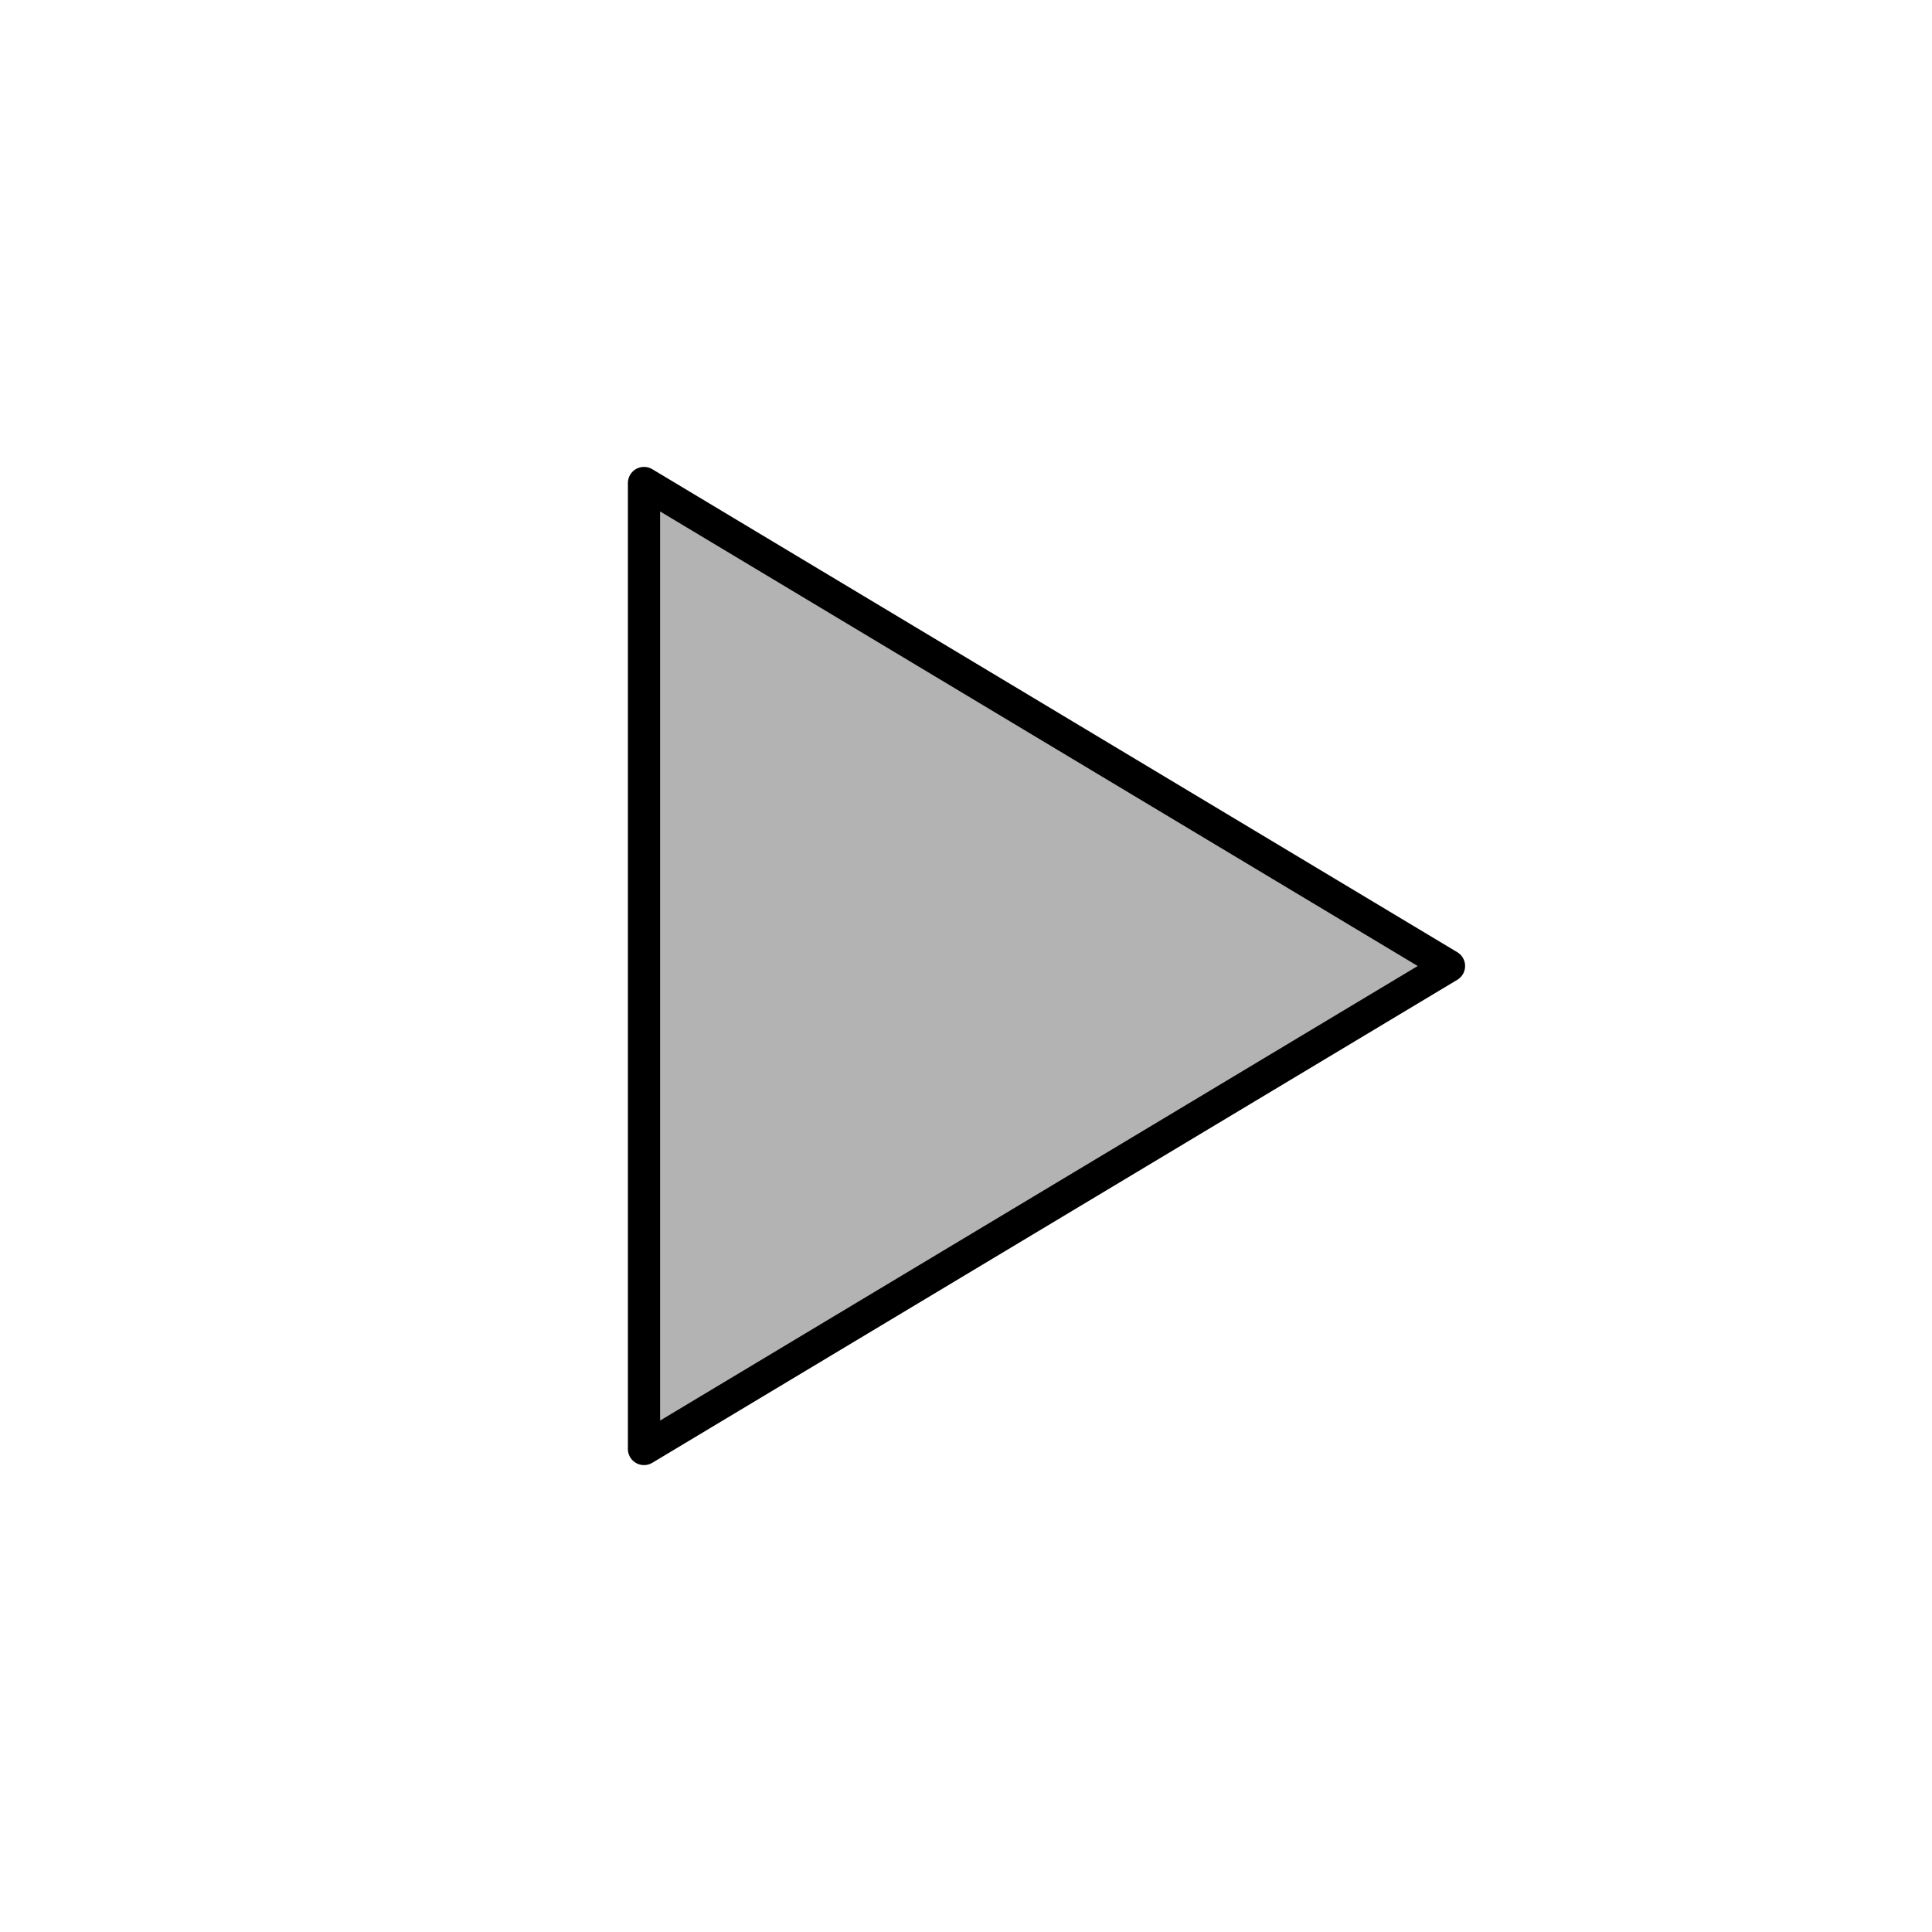
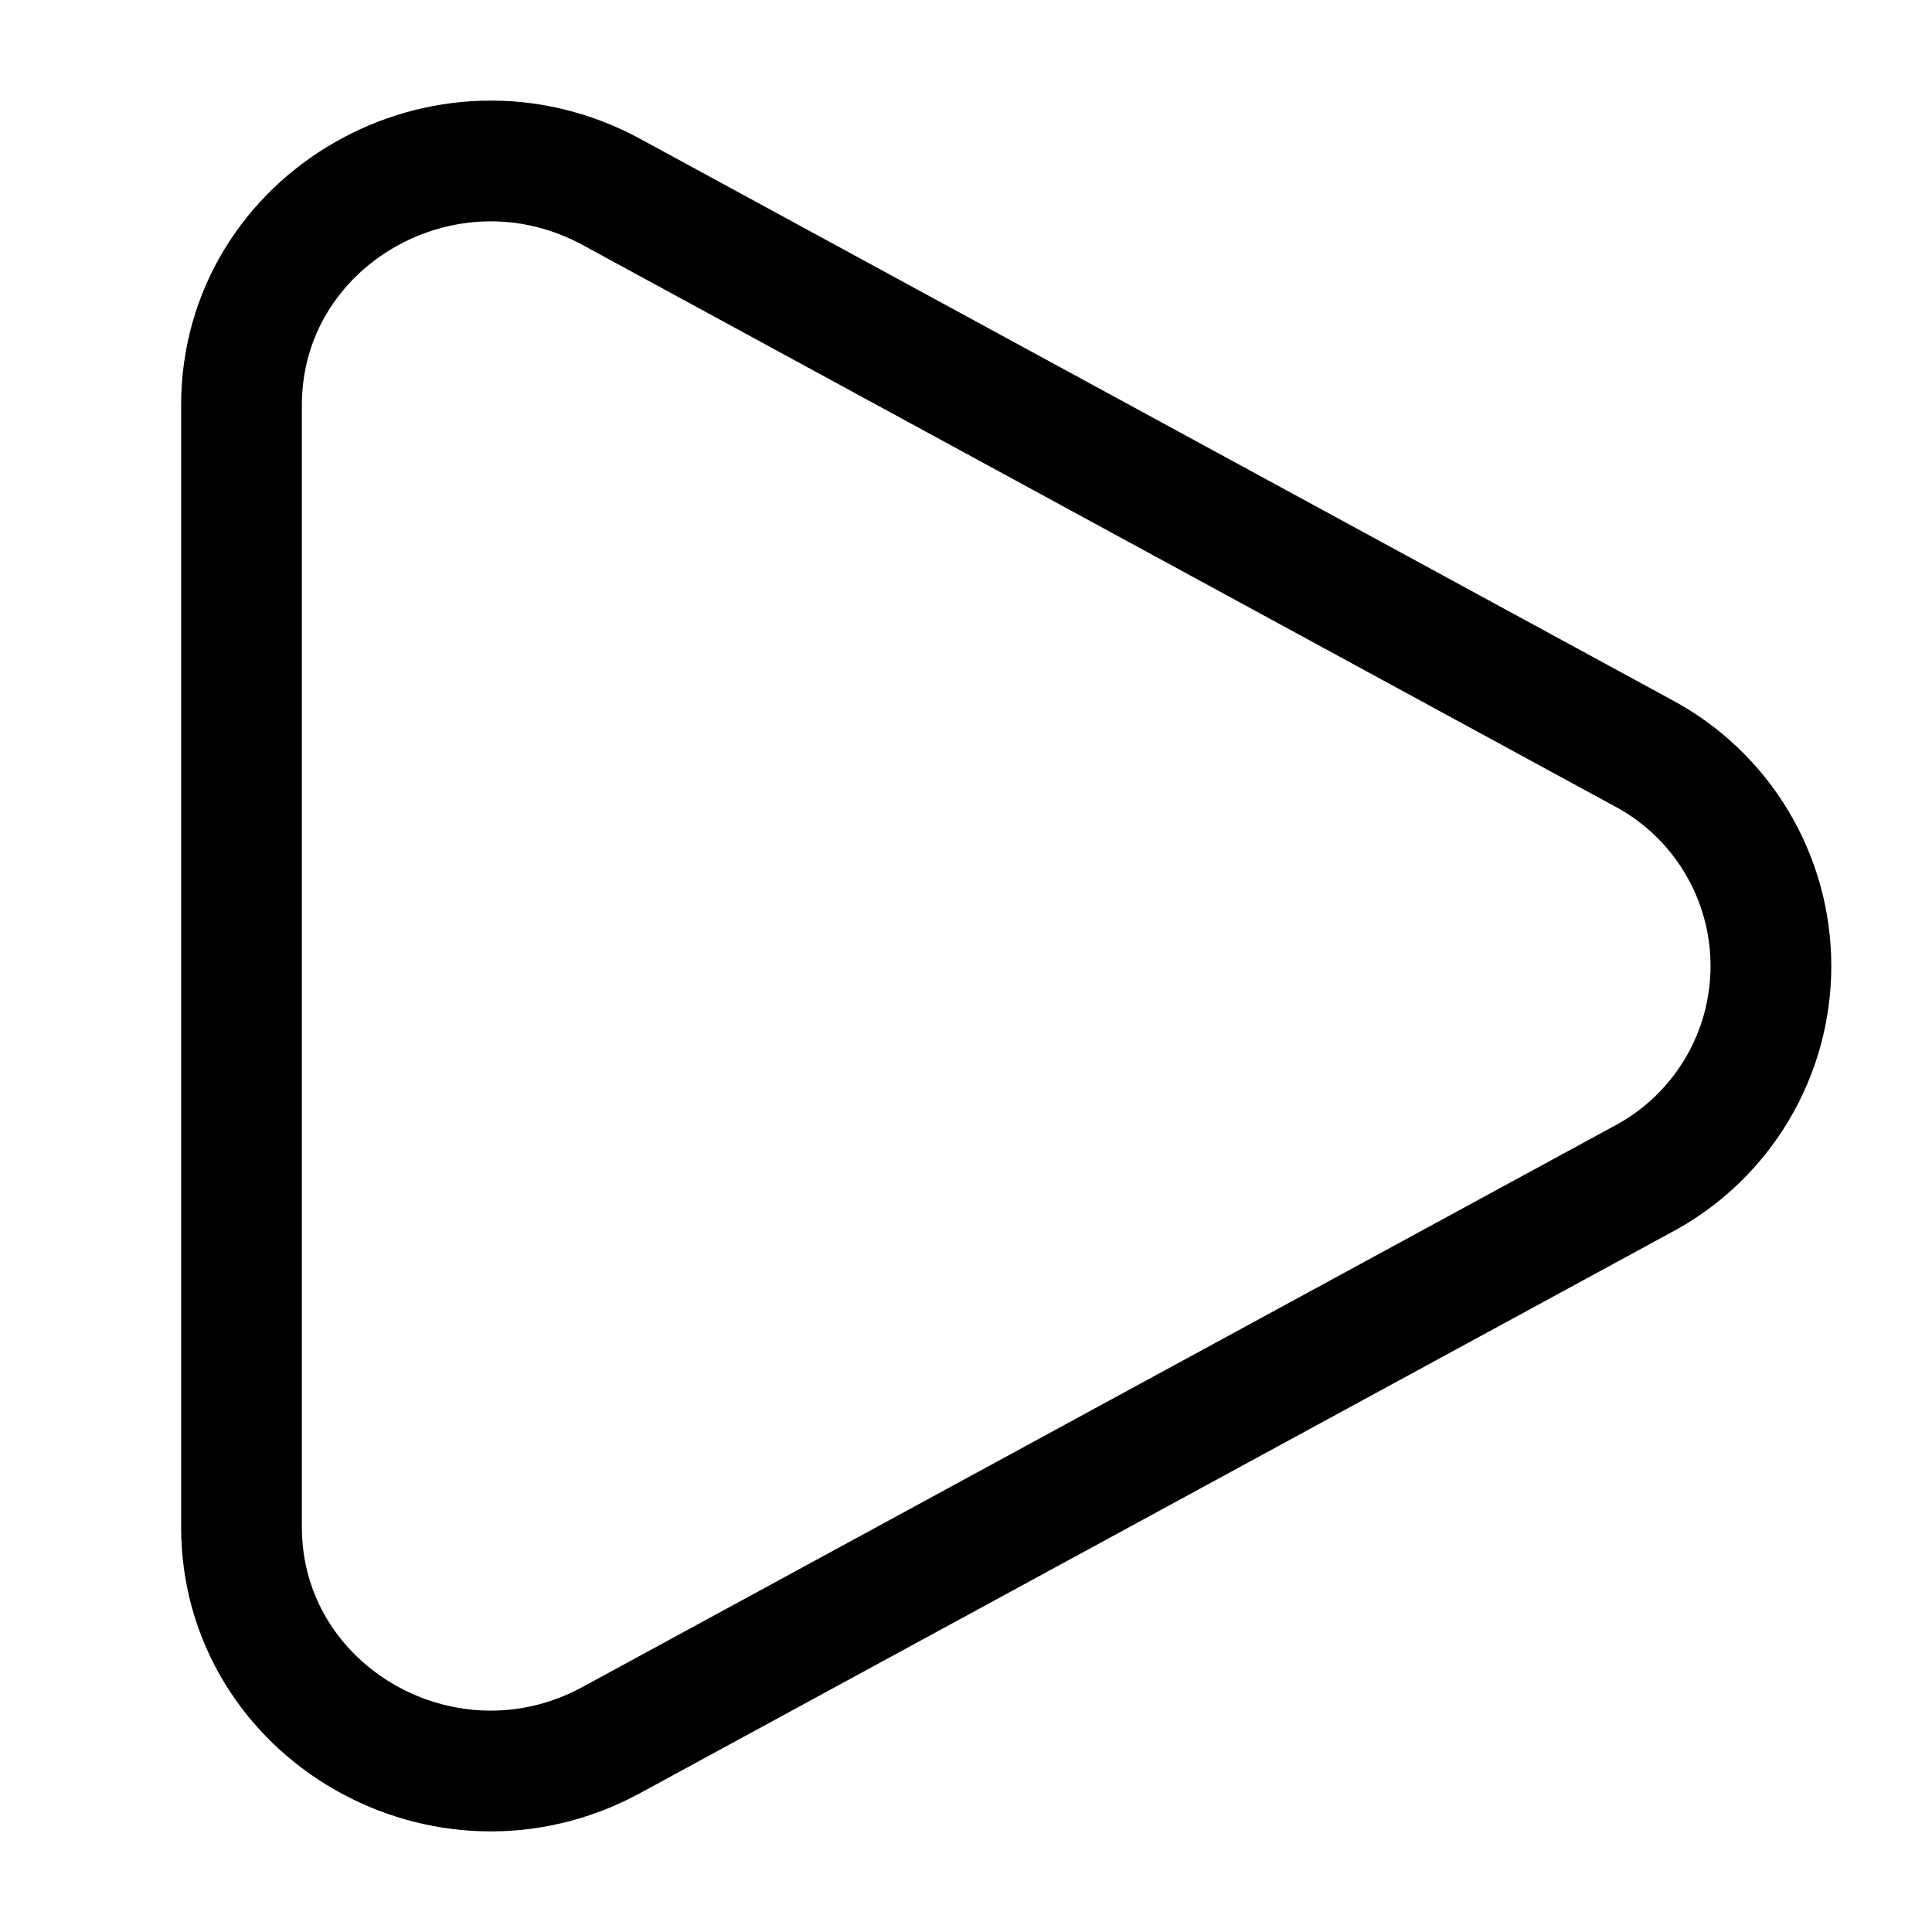
- <svg xmlns="http://www.w3.org/2000/svg" width="120" height="120" viewBox="0 0 120 120" fill="none">
-   <path d="M40 30L90 60L40 90V30Z" fill="currentColor" fill-opacity="0.3" stroke="black" stroke-width="2" stroke-linecap="round" stroke-linejoin="round" />
+ <svg xmlns="http://www.w3.org/2000/svg" width="24" height="24" viewBox="0 0 24 24" fill="none">
+   <path d="M20.409 9.353C20.889 9.608 21.291 9.99 21.571 10.456C21.851 10.922 21.999 11.456 21.999 12C21.999 12.544 21.851 13.078 21.571 13.544C21.291 14.01 20.889 14.392 20.409 14.647L7.597 21.614C5.534 22.737 3 21.277 3 18.968V5.033C3 2.723 5.534 1.264 7.597 2.385L20.409 9.353Z" stroke="currentColor" stroke-width="1.5" />
</svg>
